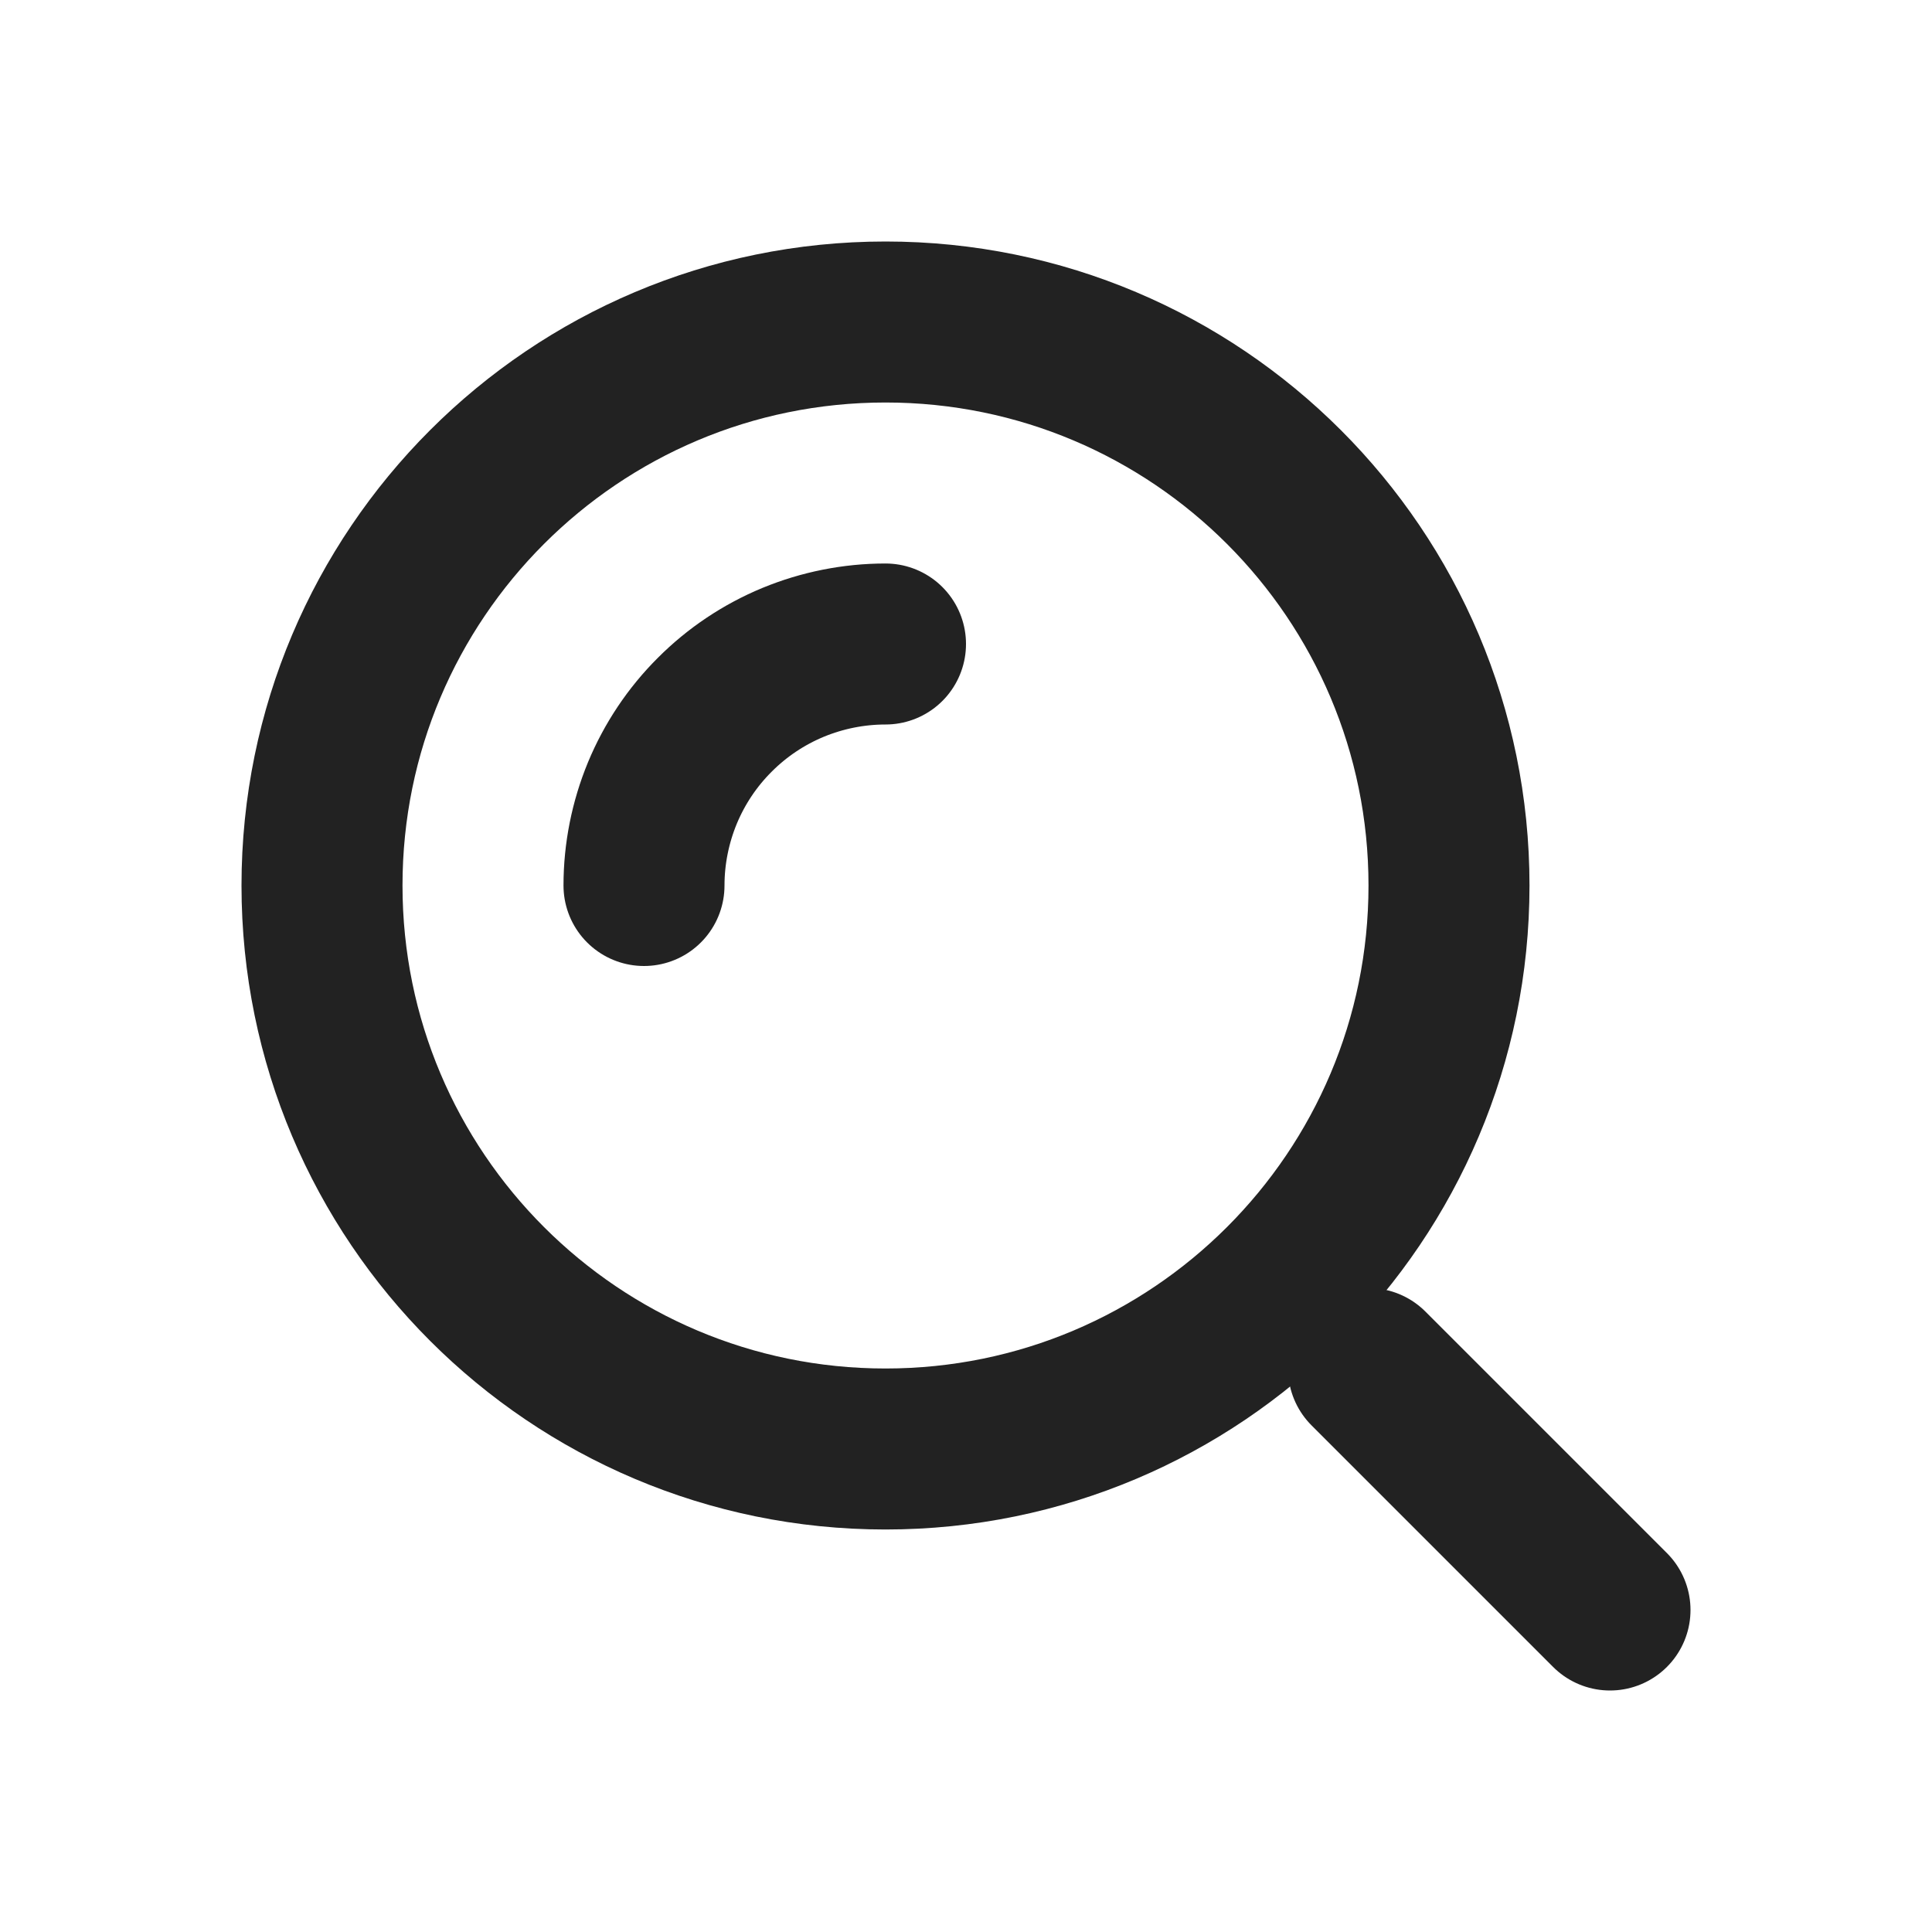
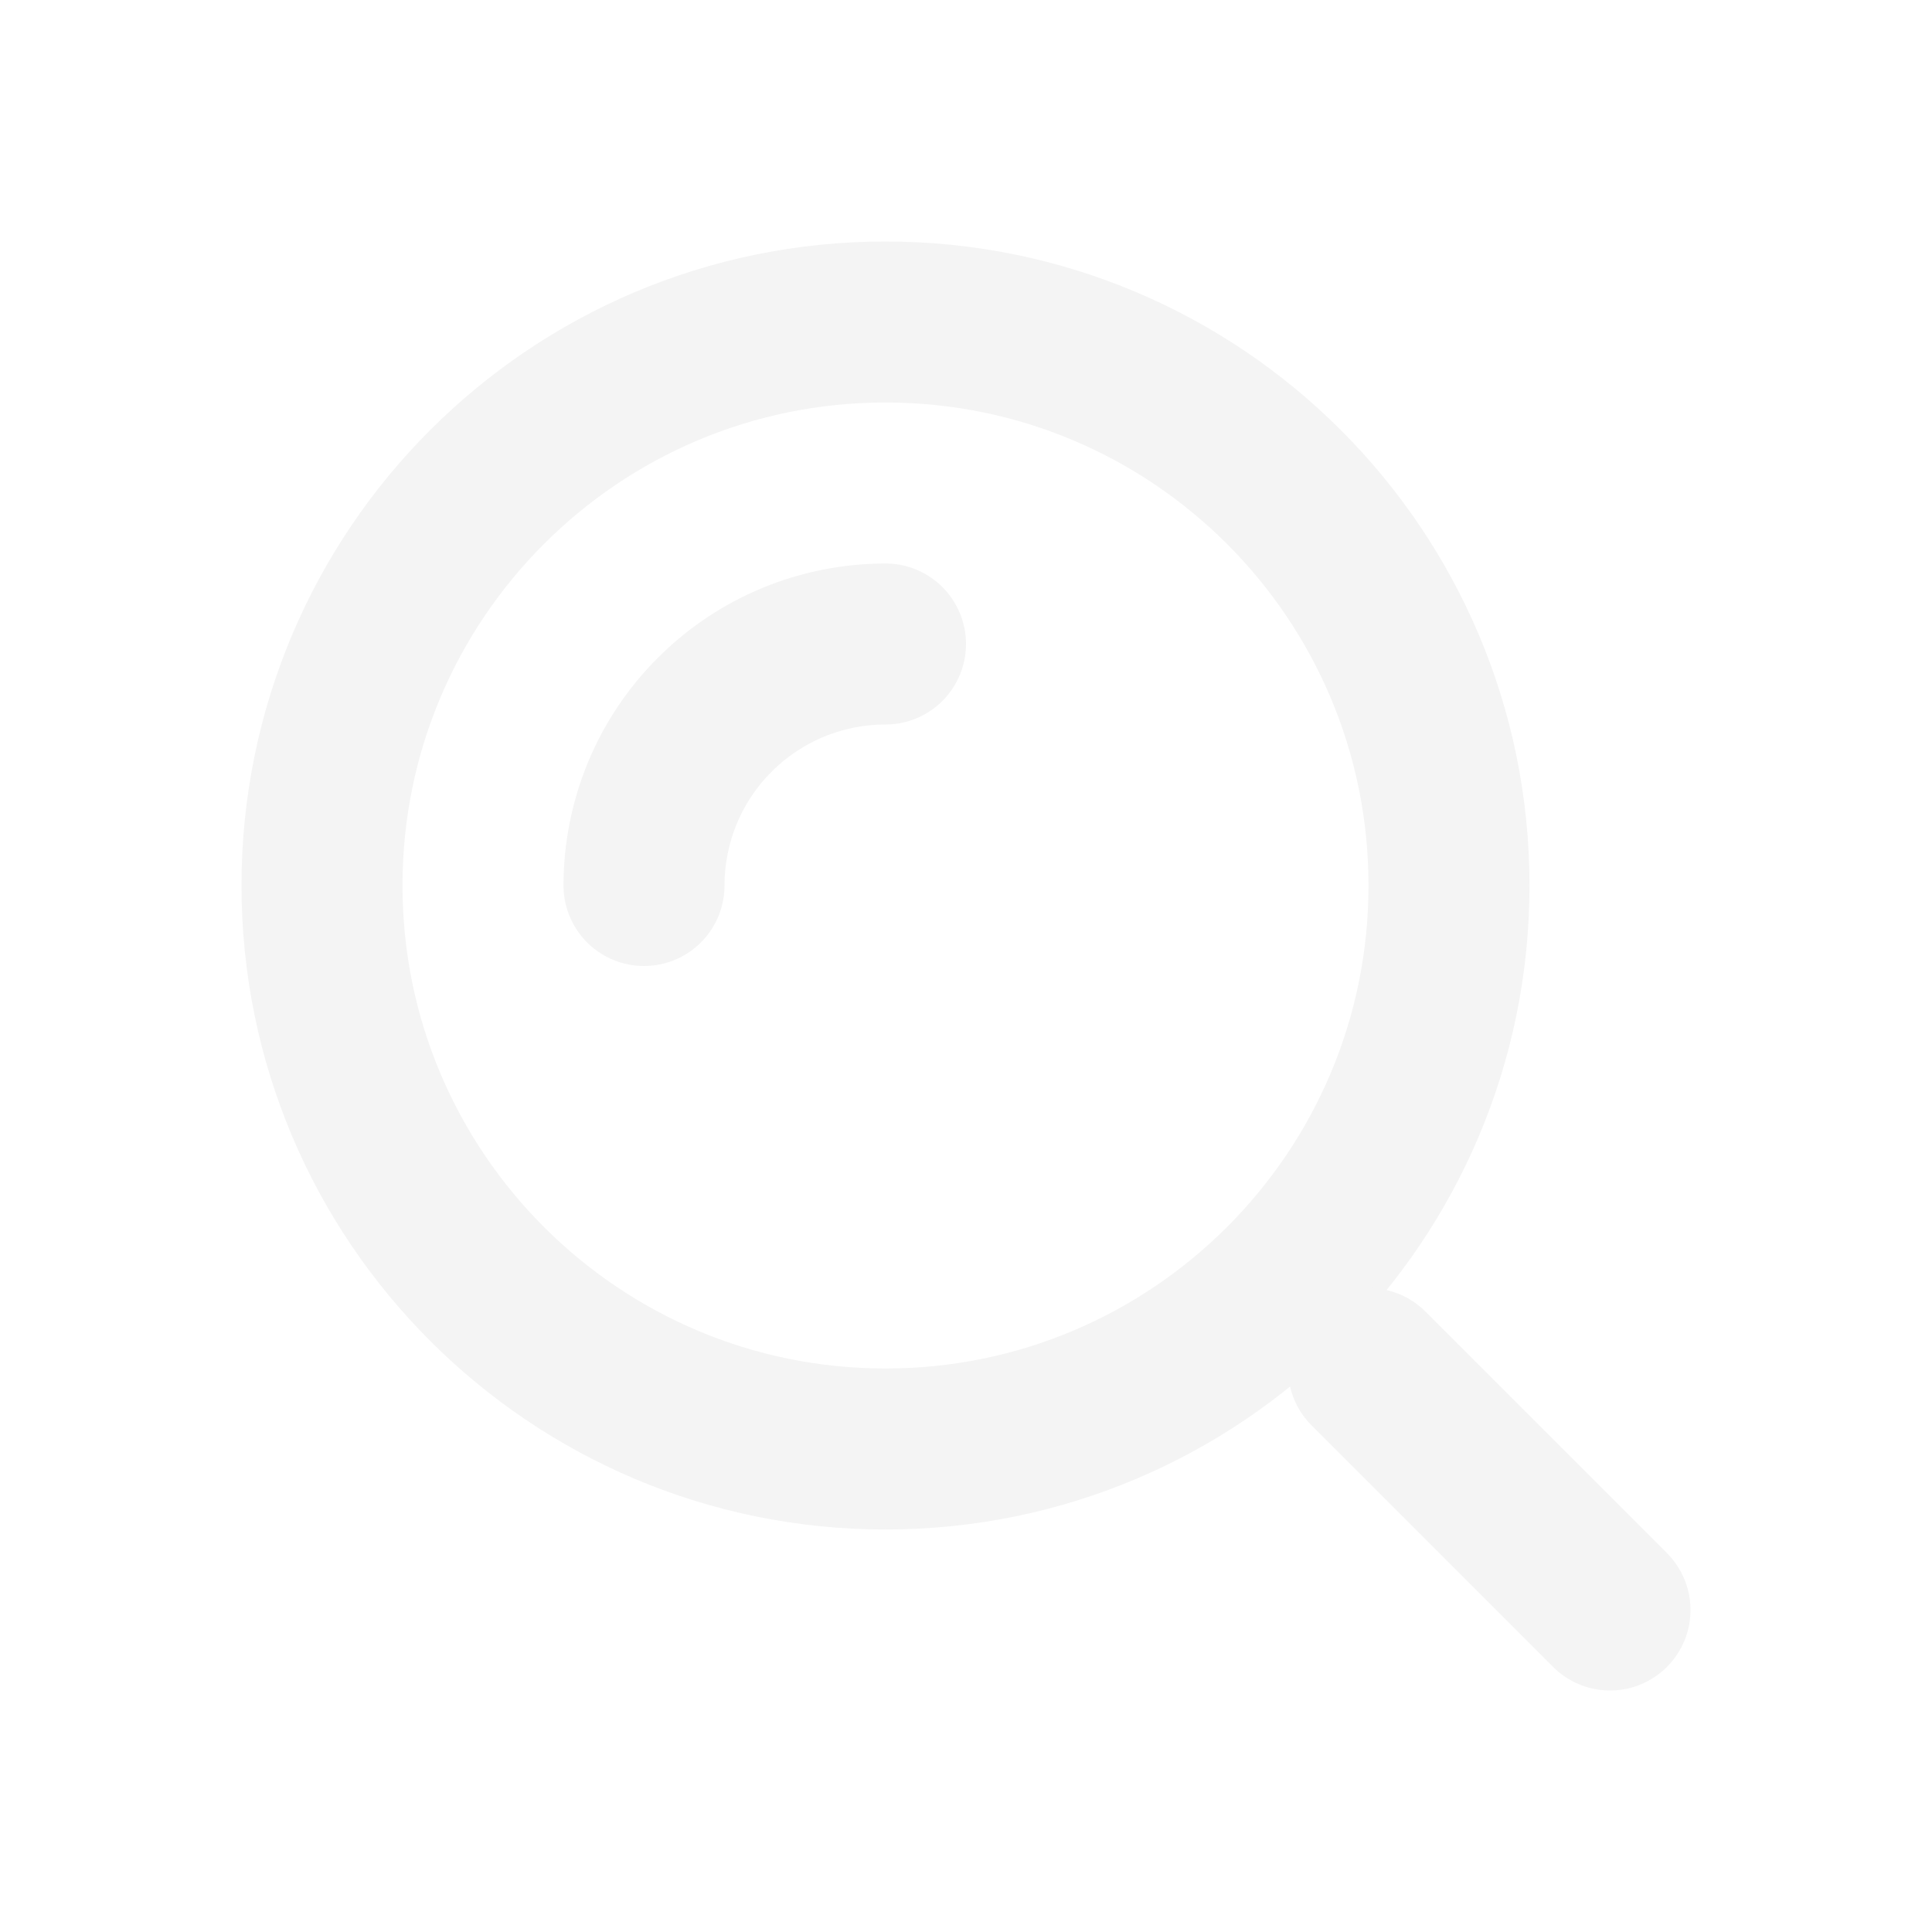
<svg xmlns="http://www.w3.org/2000/svg" width="24" height="24" viewBox="0 0 24 24" fill="none">
-   <circle cx="11" cy="11" r="7" stroke="#222222" stroke-width="2" />
-   <path d="M11 8C10.606 8 10.216 8.078 9.852 8.228C9.488 8.379 9.157 8.6 8.879 8.879C8.6 9.157 8.379 9.488 8.228 9.852C8.078 10.216 8 10.606 8 11" stroke="#222222" stroke-width="2" stroke-linecap="round" />
-   <path d="M20 20L17 17" stroke="#222222" stroke-width="2" stroke-linecap="round" />
+   <circle cx="11" cy="11" r="7" stroke="#F4F4F4" stroke-width="2" />
+   <path d="M11 8C10.606 8 10.216 8.078 9.852 8.228C9.488 8.379 9.157 8.6 8.879 8.879C8.6 9.157 8.379 9.488 8.228 9.852C8.078 10.216 8 10.606 8 11" stroke="#F4F4F4" stroke-width="2" stroke-linecap="round" />
+   <path d="M20 20L17 17" stroke="#F4F4F4" stroke-width="2" stroke-linecap="round" />
</svg>
